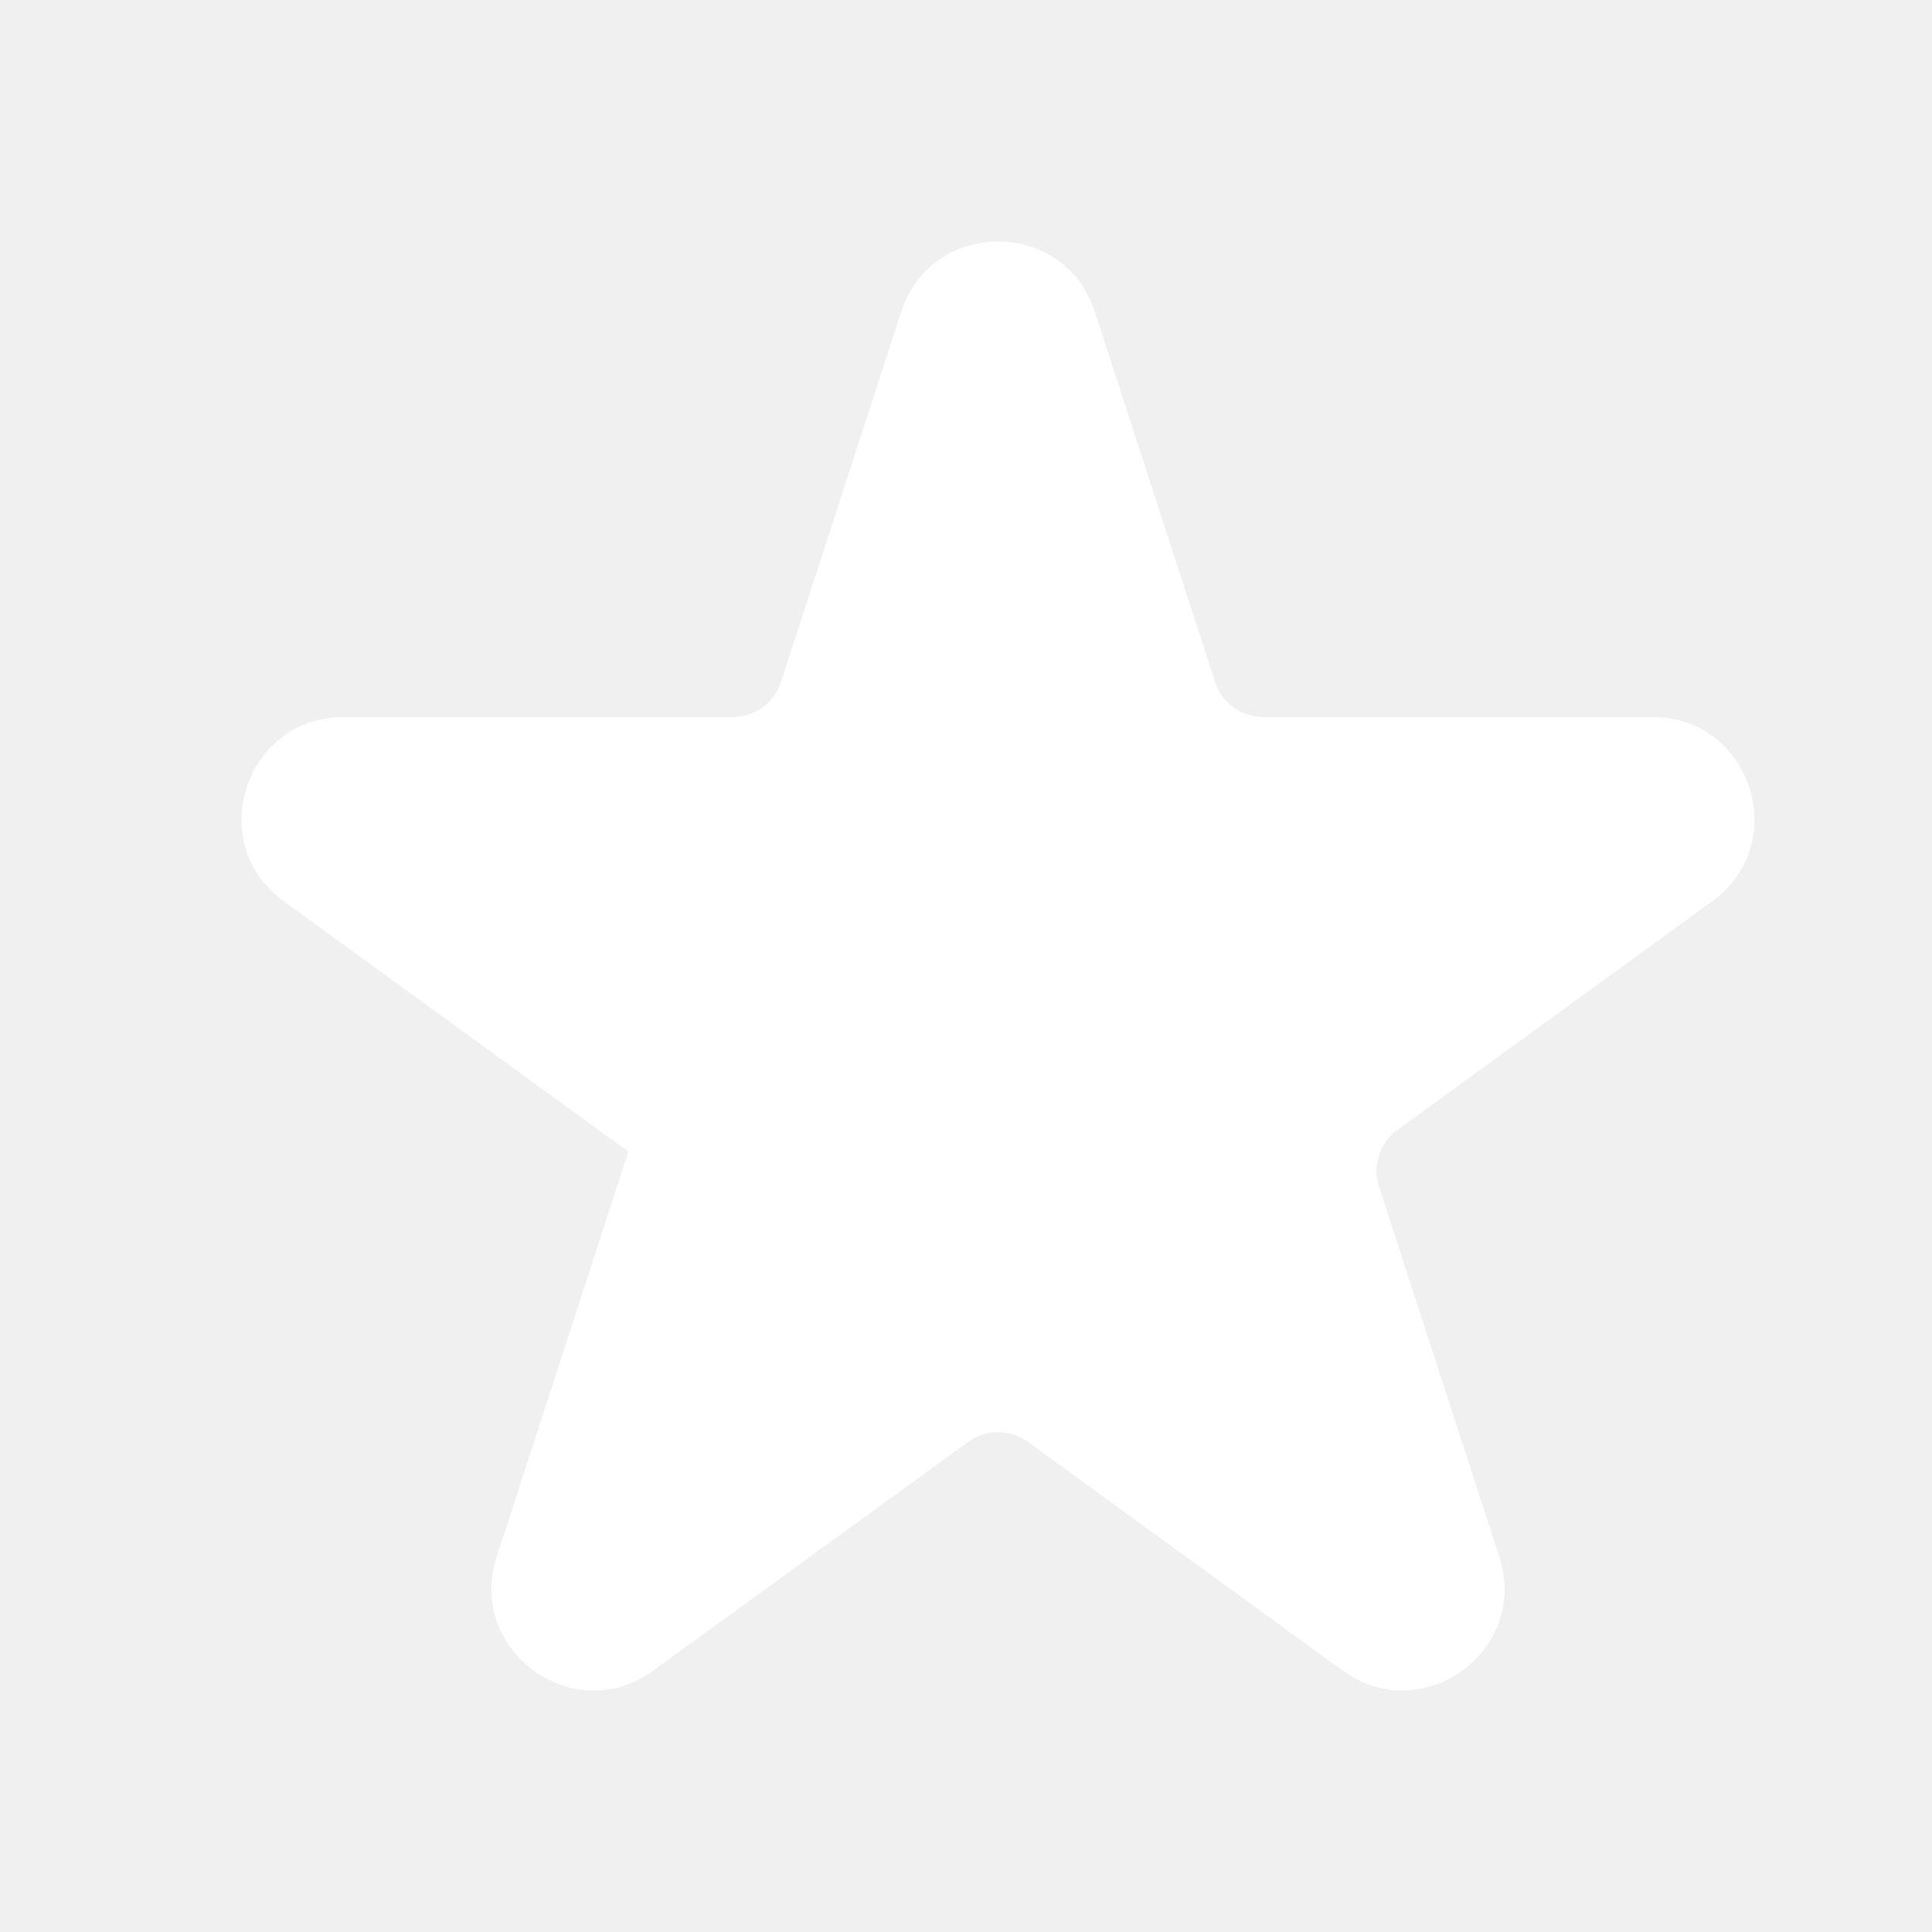
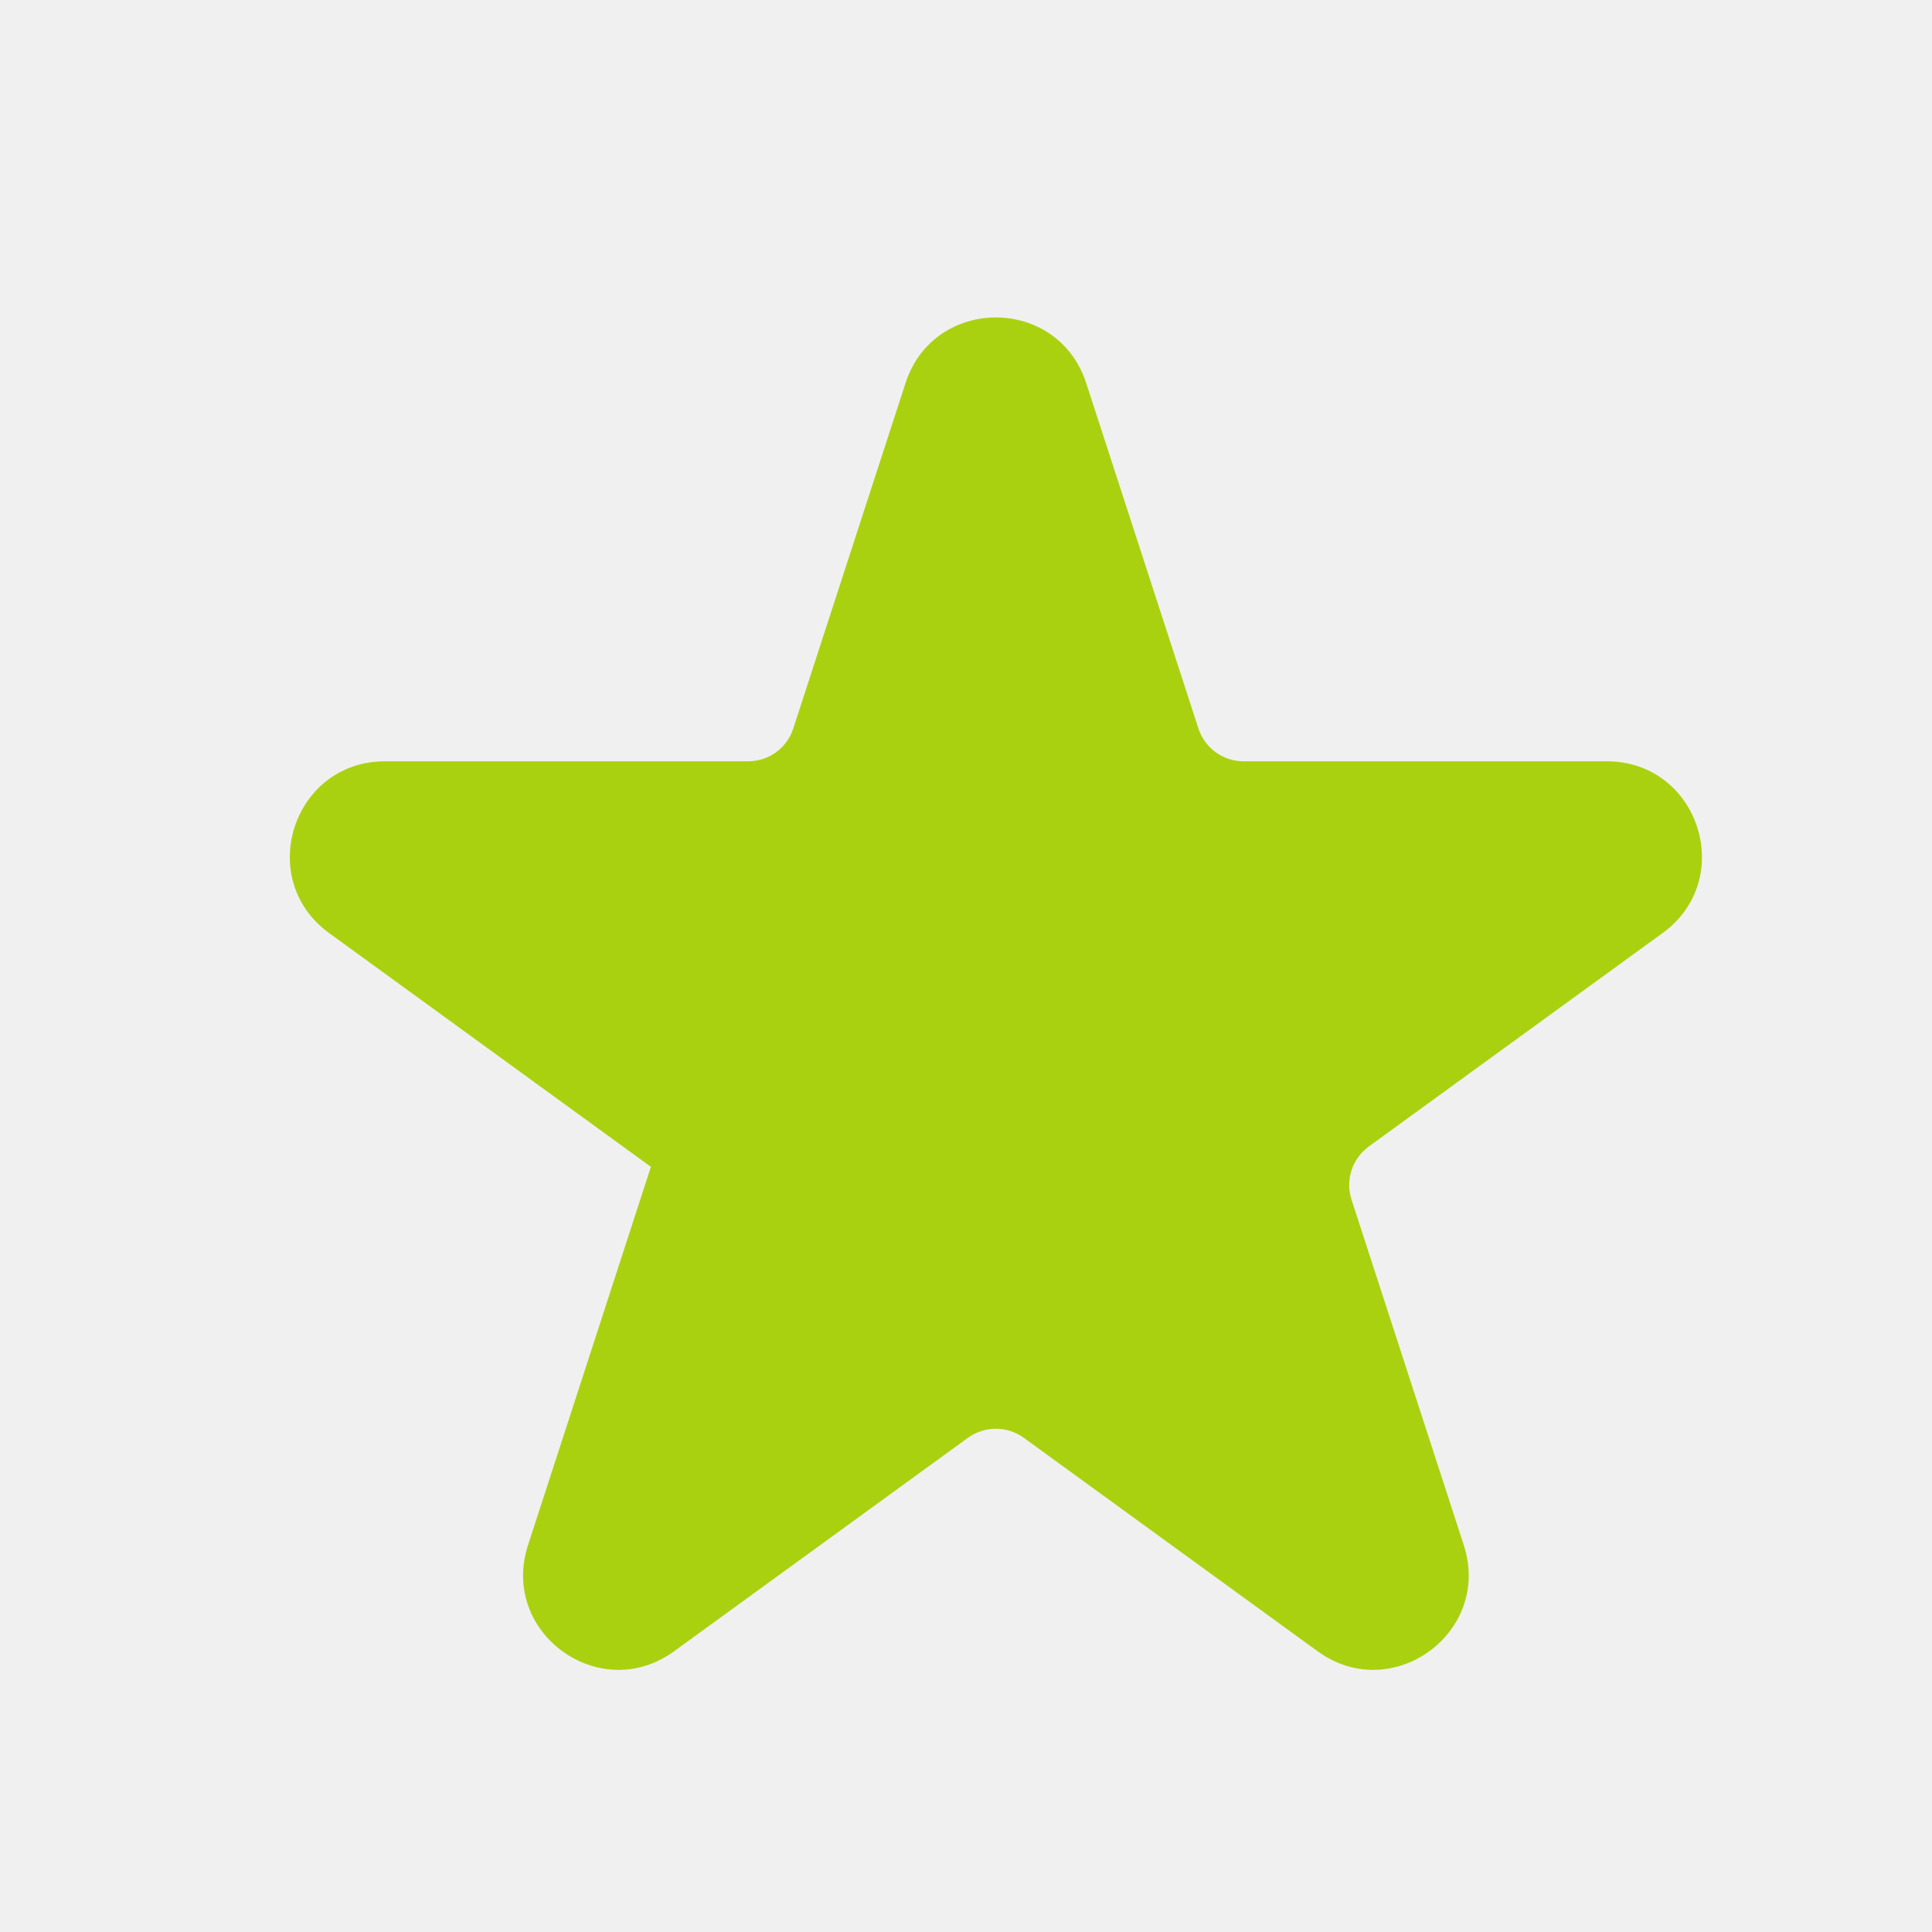
- <svg xmlns="http://www.w3.org/2000/svg" width="24" height="24" viewBox="0 0 24 24" fill="none">
-   <g clip-path="url(#clip0_3_3683)">
-     <path d="M11.195 3.873C11.574 2.709 13.221 2.709 13.6 3.873L15.094 8.471C15.178 8.731 15.421 8.908 15.694 8.908H20.529C21.753 8.908 22.262 10.475 21.272 11.194L17.361 14.036C17.139 14.197 17.047 14.482 17.131 14.742L18.625 19.34C19.003 20.504 17.671 21.473 16.68 20.753L12.769 17.912C12.547 17.75 12.248 17.75 12.026 17.912L8.115 20.753C7.125 21.473 5.792 20.504 6.17 19.34L7.806 14.306L3.523 11.194C2.533 10.475 3.042 8.908 4.266 8.908H9.101C9.374 8.908 9.617 8.731 9.702 8.471L11.195 3.873Z" fill="white" />
+ <svg xmlns="http://www.w3.org/2000/svg" width="20" height="20" viewBox="0 0 20 20" fill="none">
+   <g clip-path="url(#clip0_297_2470)">
+     <path d="M9.374 3.965C9.668 3.06 10.95 3.06 11.244 3.965L12.406 7.541C12.472 7.744 12.661 7.881 12.873 7.881H16.633C17.586 7.881 17.982 9.1 17.211 9.659L14.169 11.869C13.997 11.995 13.925 12.216 13.991 12.419L15.153 15.995C15.447 16.901 14.41 17.654 13.64 17.094L10.598 14.884C10.426 14.759 10.193 14.759 10.02 14.884L6.978 17.094C6.208 17.654 5.171 16.901 5.466 15.995L6.738 12.079L3.407 9.659C2.637 9.1 3.033 7.881 3.985 7.881H7.745C7.958 7.881 8.147 7.744 8.212 7.541L9.374 3.965Z" fill="#AAD110" />
  </g>
  <defs>
-     <clipPath id="clip0_3_3683">
-       <rect width="24" height="24" fill="white" />
+     <clipPath id="clip0_297_2470">
+       <rect width="20" height="20" fill="white" />
    </clipPath>
  </defs>
</svg>
